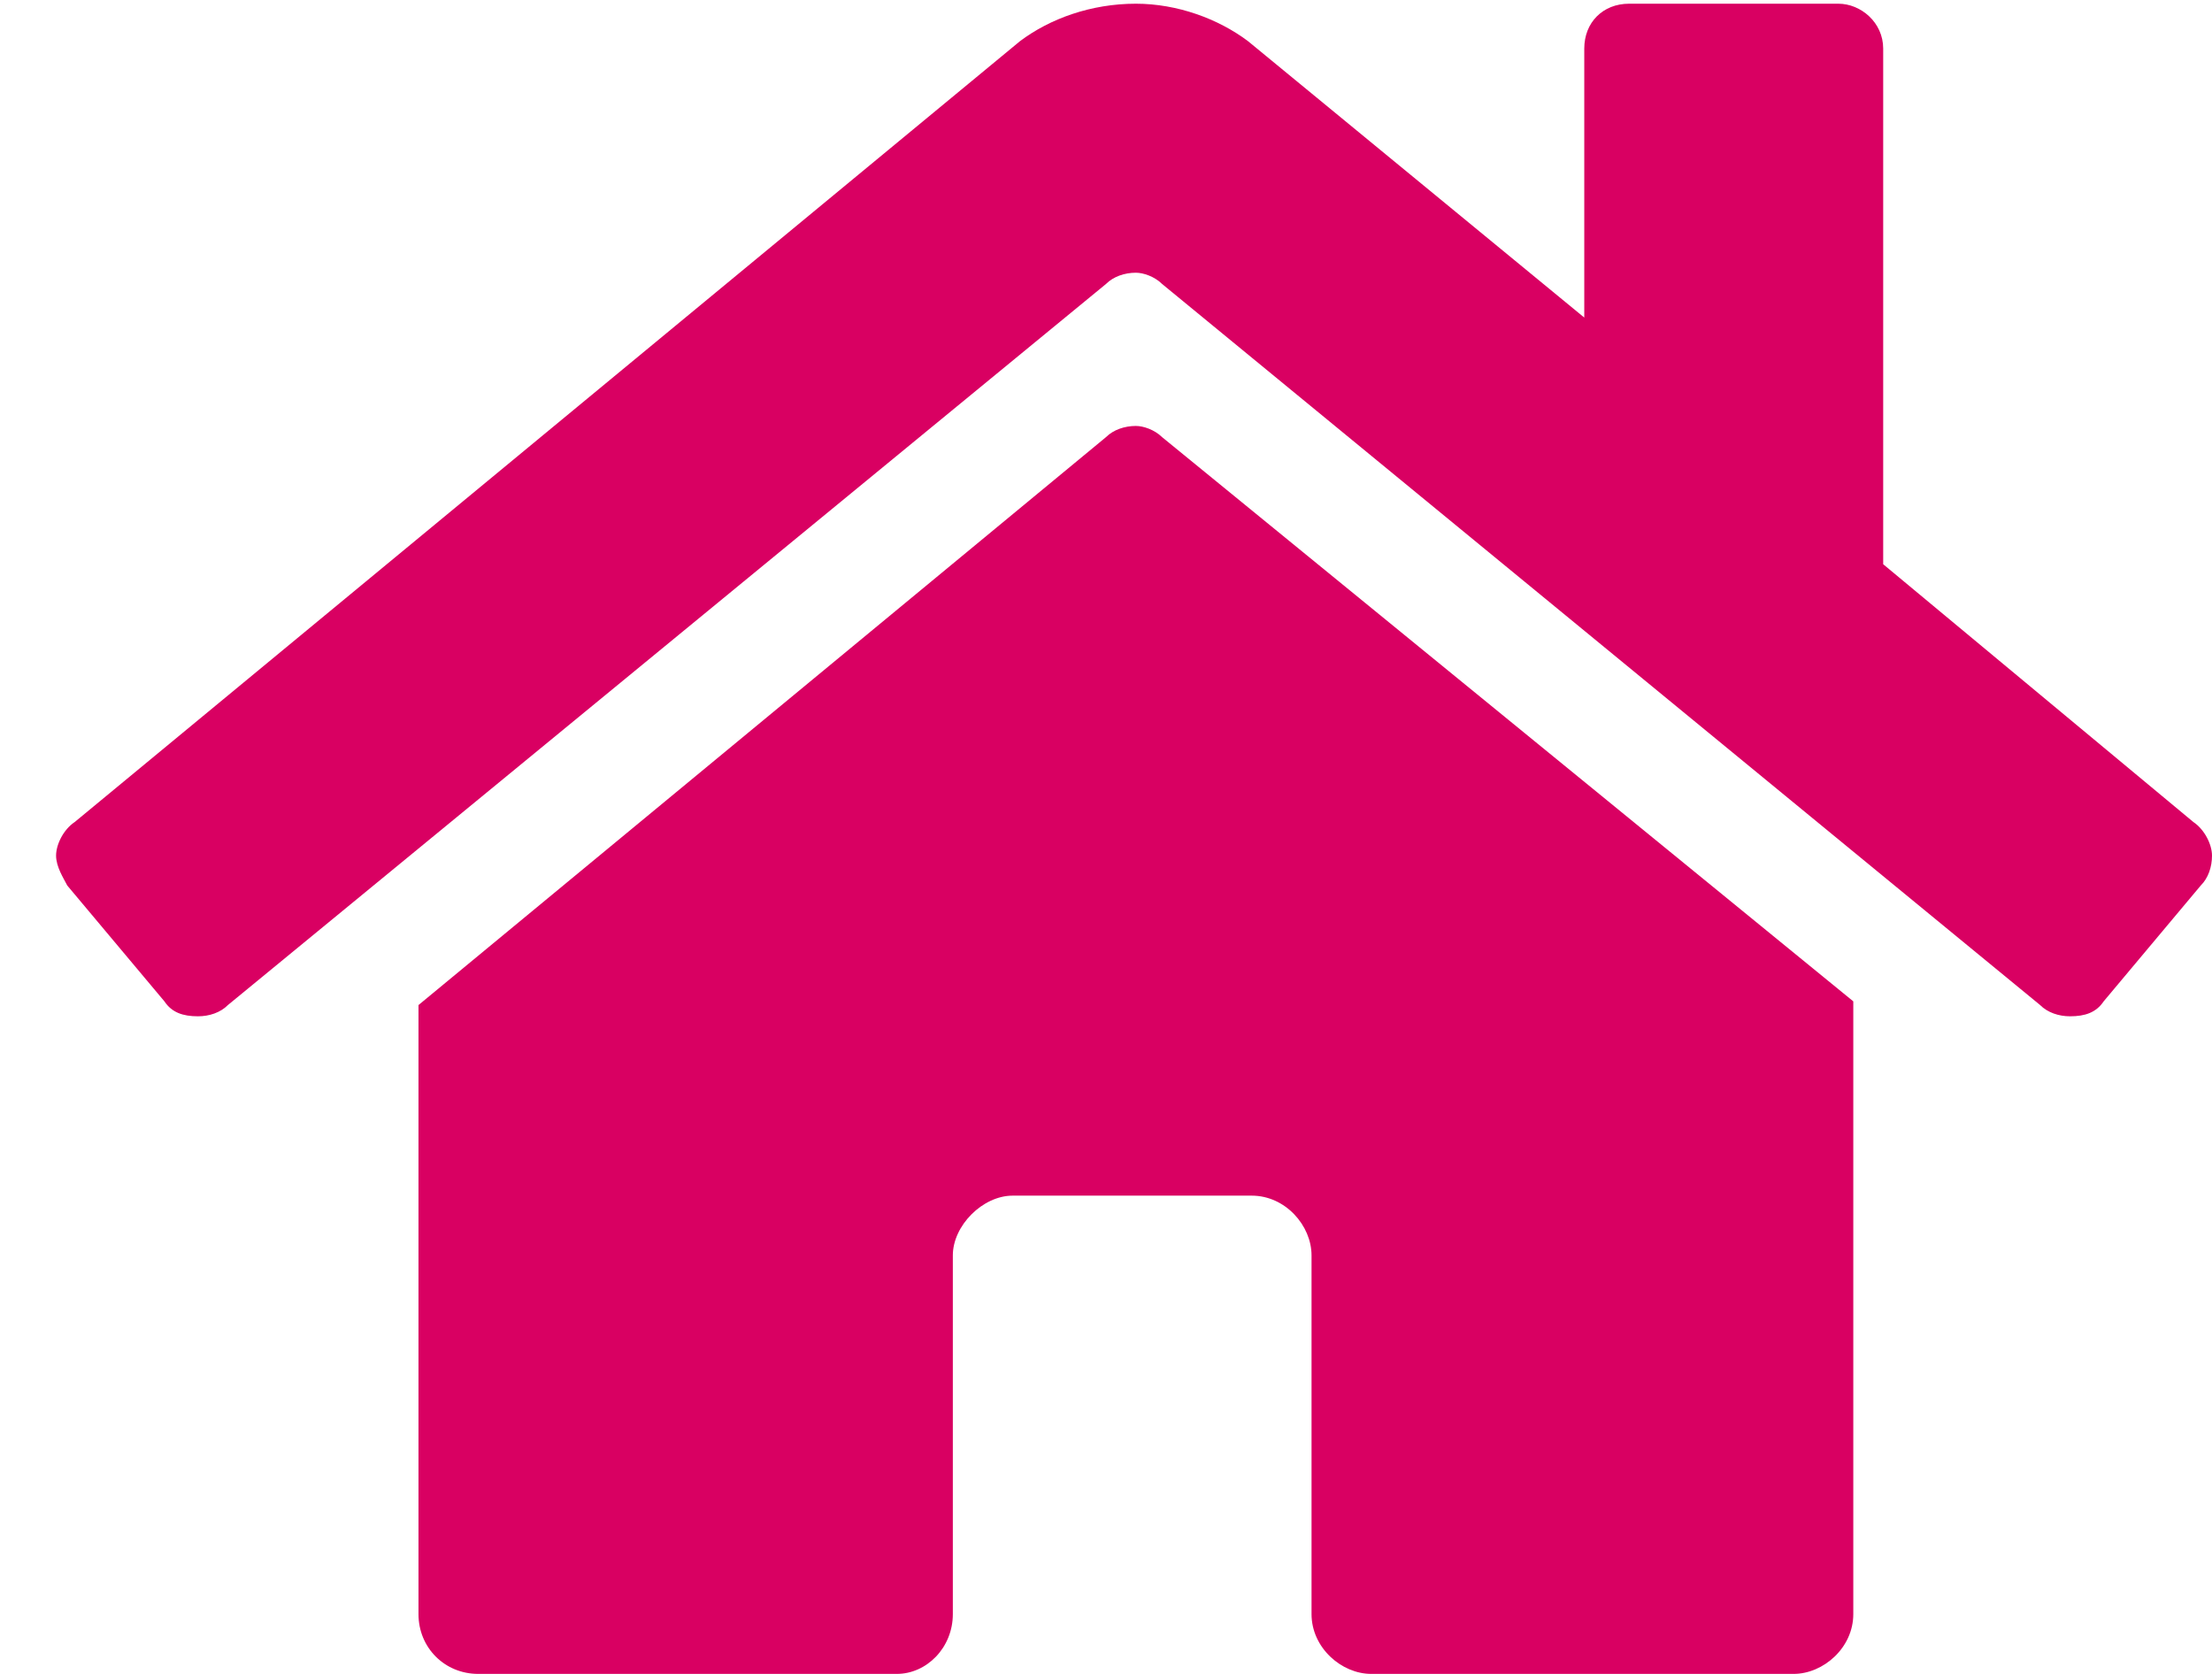
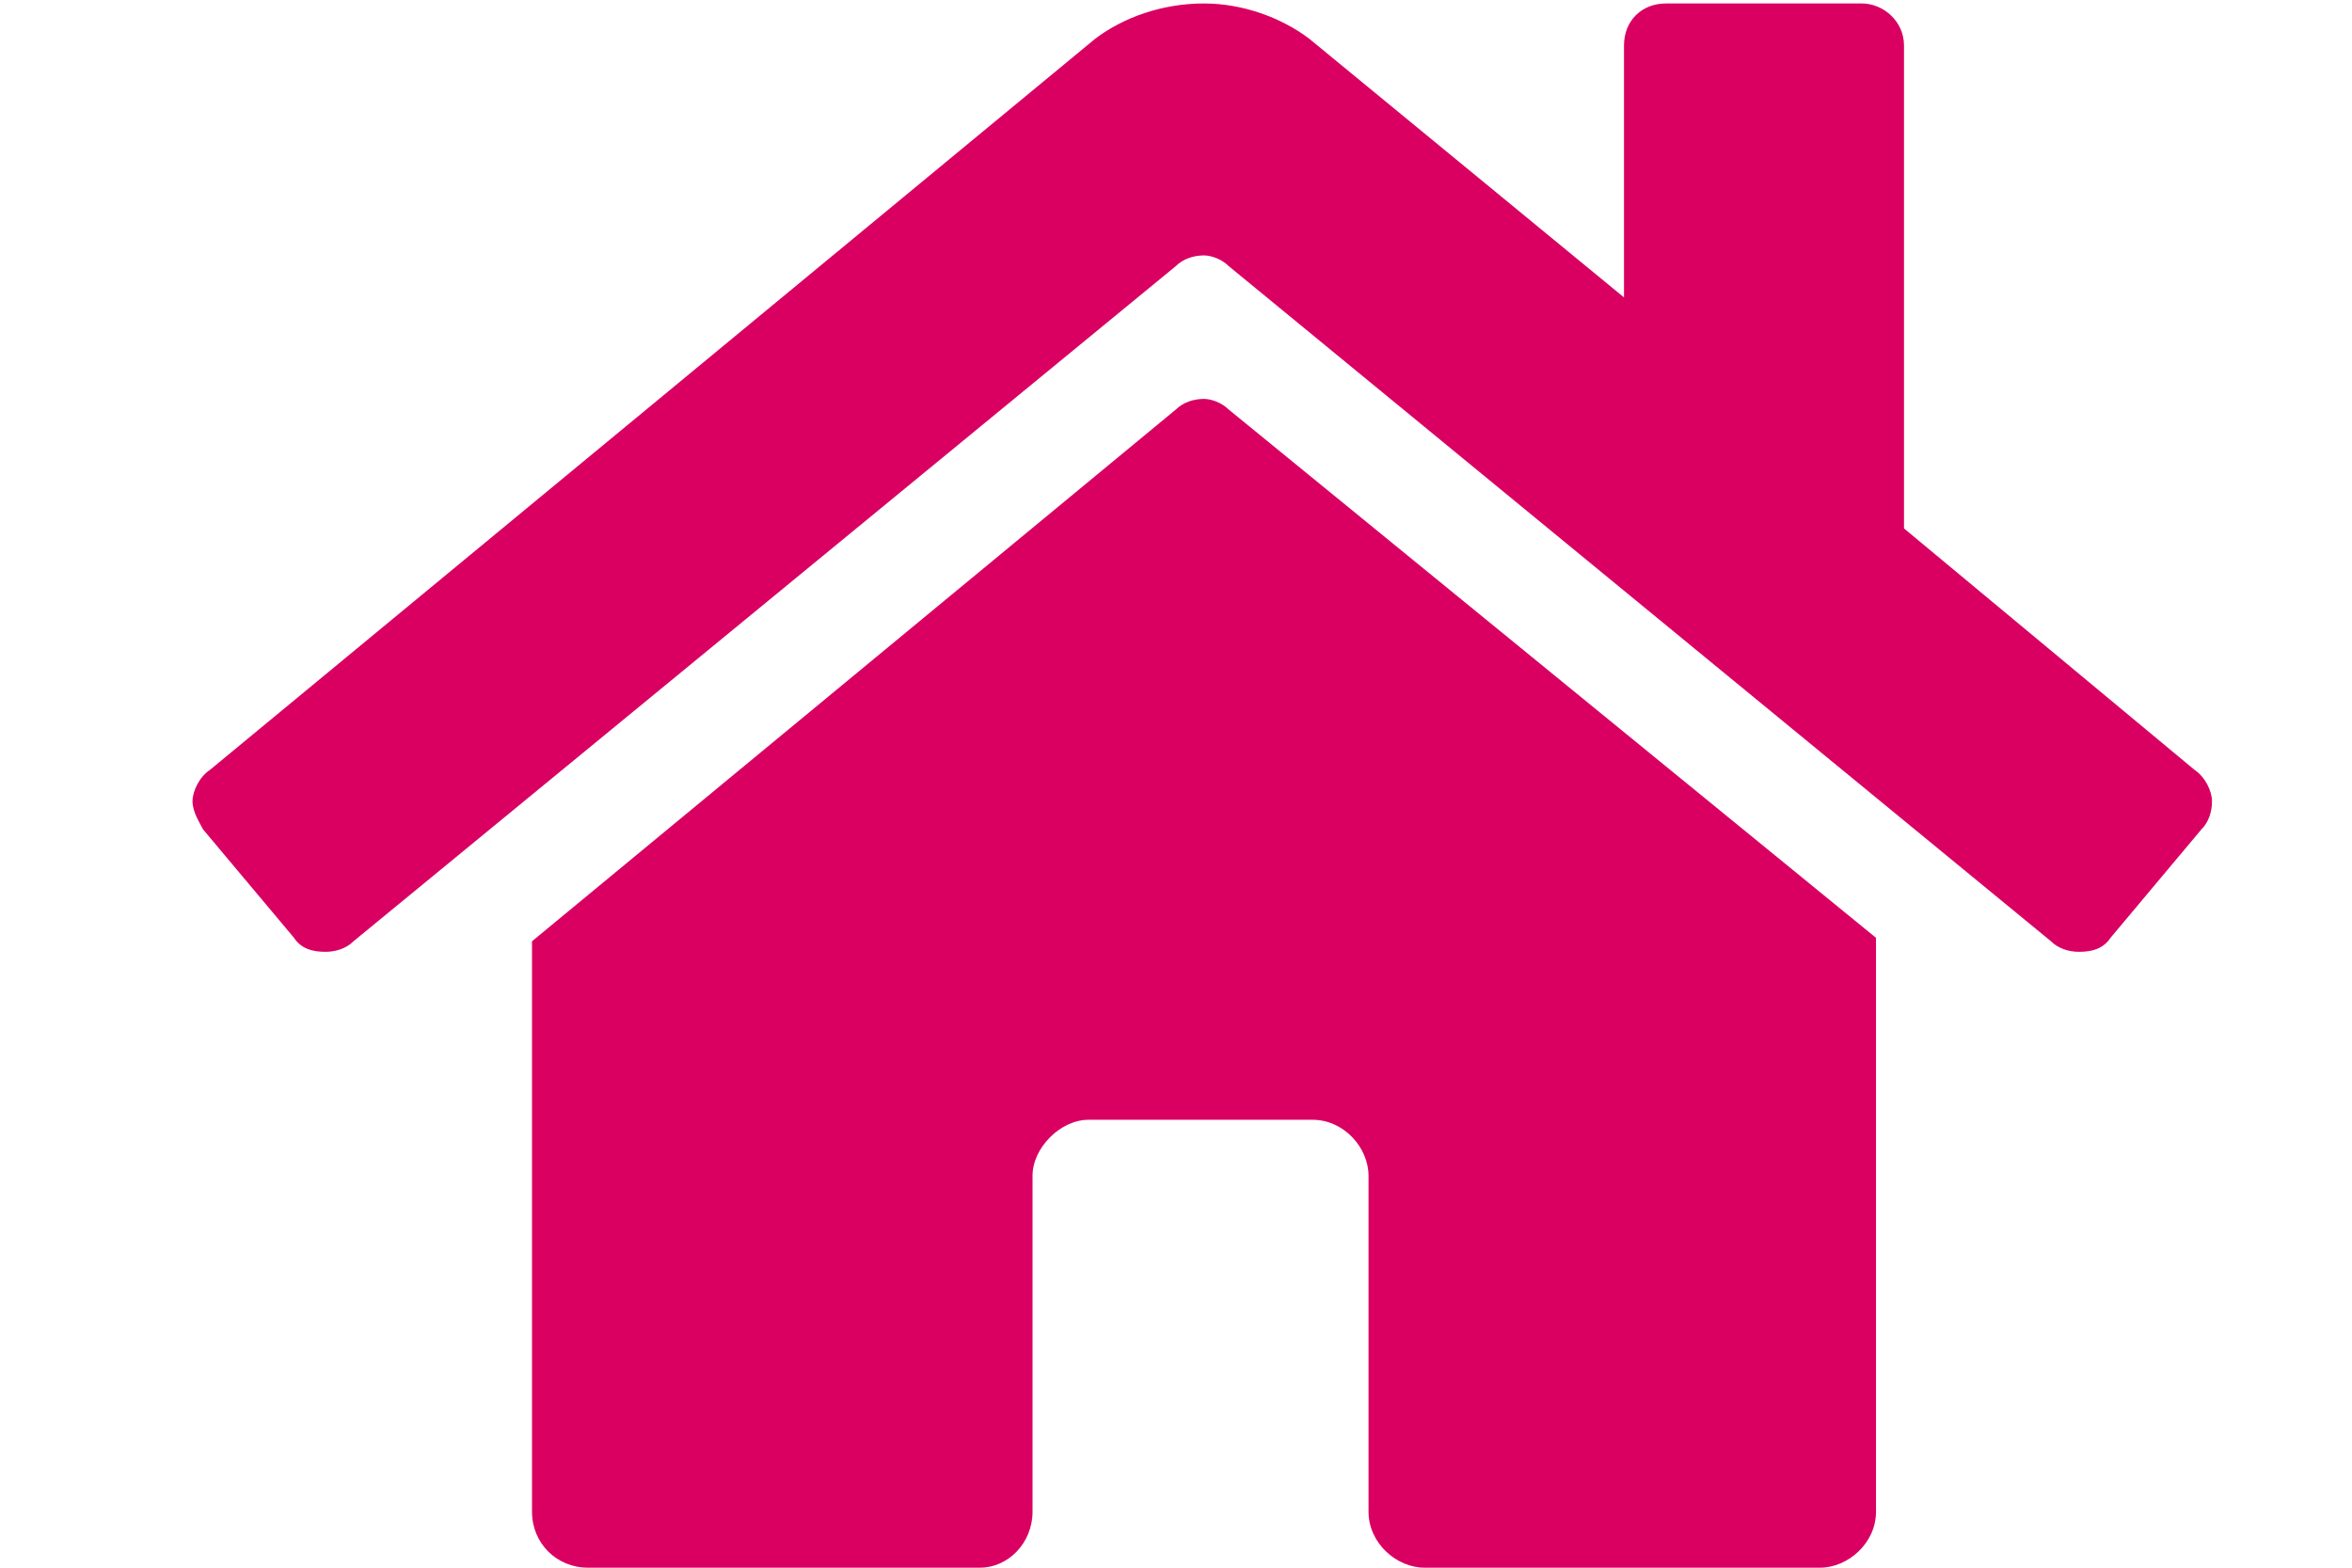
- <svg xmlns="http://www.w3.org/2000/svg" width="37" height="28" viewBox="0 0 37 28" fill="none">
+ <svg xmlns="http://www.w3.org/2000/svg" width="27" height="18" viewBox="0 0 37 28" fill="none">
  <path d="M18.5 7.312L7 16.812V27C7 27.562 7.438 28 8 28H15C15.5 28 15.938 27.562 15.938 27V21C15.938 20.5 16.438 20 16.938 20H20.938C21.5 20 21.938 20.5 21.938 21V27C21.938 27.562 22.438 28 22.938 28H30C30.5 28 31 27.562 31 27V16.75L19.438 7.312C19.312 7.188 19.125 7.125 19 7.125C18.812 7.125 18.625 7.188 18.5 7.312ZM36.688 13.75L31.5 9.438V0.812C31.5 0.375 31.125 0.062 30.75 0.062H27.25C26.812 0.062 26.5 0.375 26.5 0.812V5.312L20.875 0.688C20.375 0.312 19.688 0.062 19 0.062C18.25 0.062 17.562 0.312 17.062 0.688L1.25 13.75C1.062 13.875 0.938 14.125 0.938 14.312C0.938 14.5 1.062 14.688 1.125 14.812L2.75 16.75C2.875 16.938 3.062 17 3.312 17C3.5 17 3.688 16.938 3.812 16.812L18.5 4.75C18.625 4.625 18.812 4.562 19 4.562C19.125 4.562 19.312 4.625 19.438 4.75L34.125 16.812C34.25 16.938 34.438 17 34.625 17C34.875 17 35.062 16.938 35.188 16.75L36.812 14.812C36.938 14.688 37 14.5 37 14.312C37 14.125 36.875 13.875 36.688 13.75Z" fill="#D90062" />
</svg>
